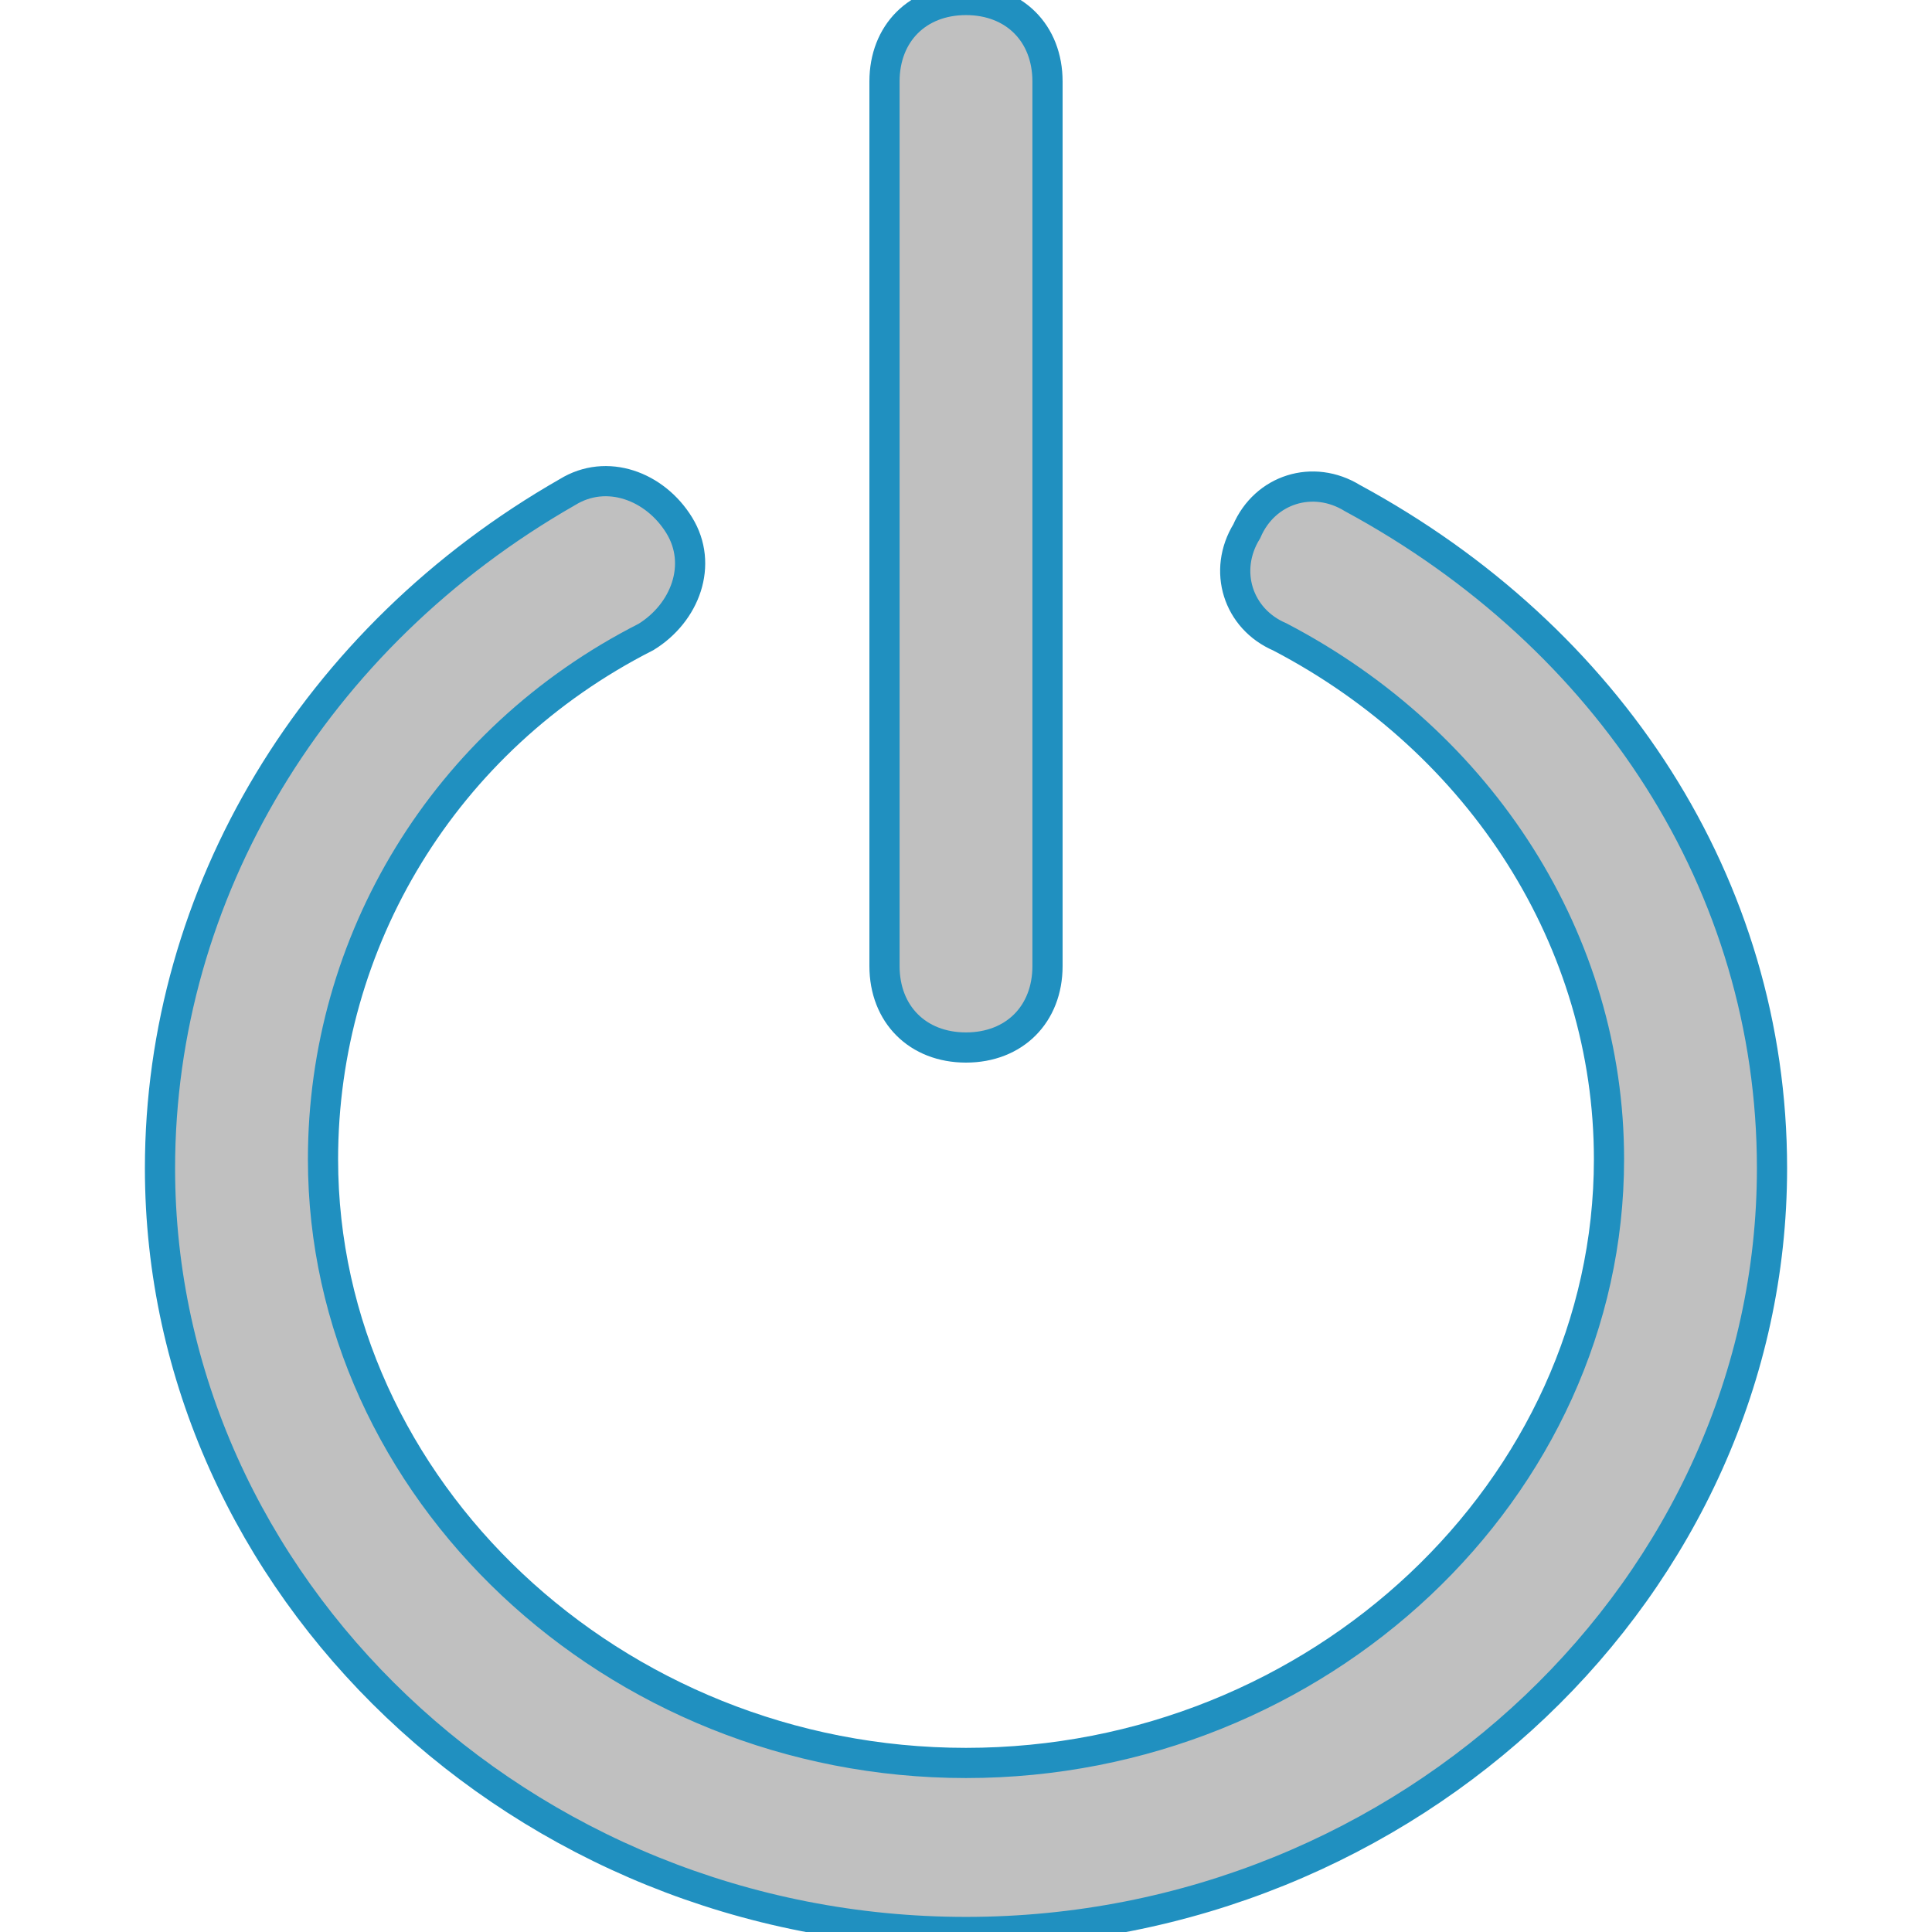
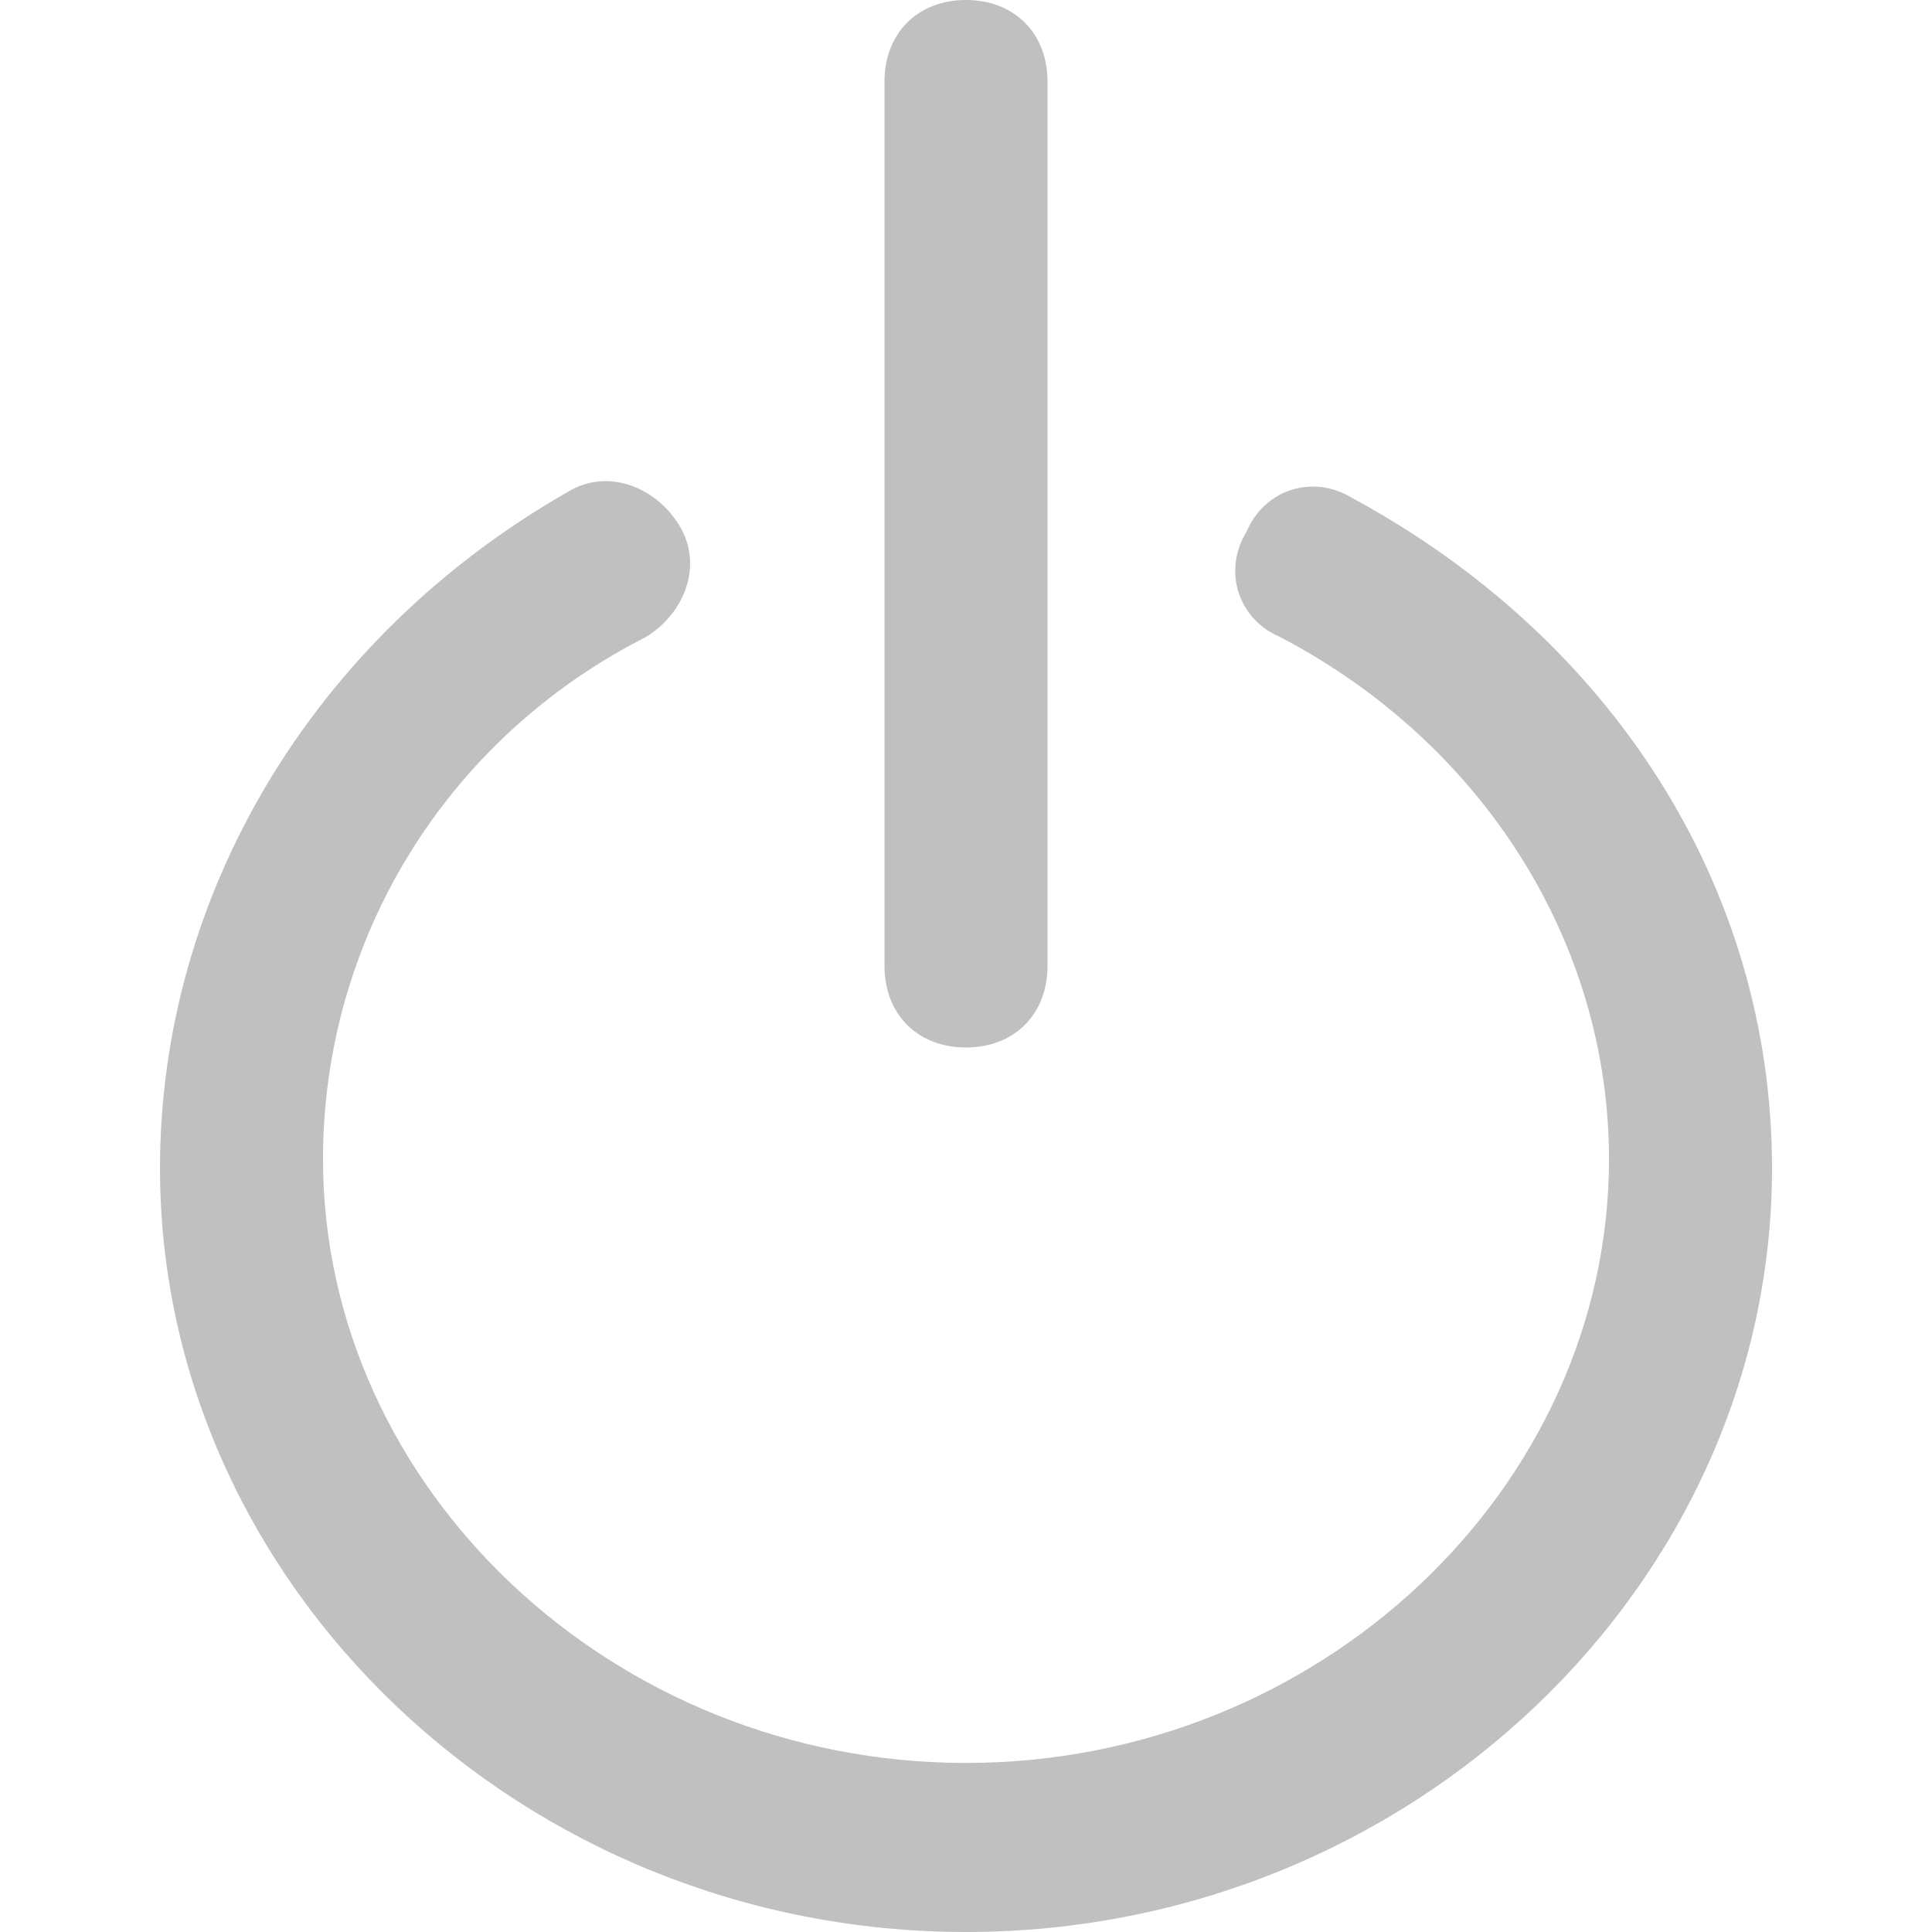
<svg xmlns="http://www.w3.org/2000/svg" version="1.1" id="Layer_1" x="0px" y="0px" viewBox="0 0 64 64" style="enable-background:new 0 0 64 64;" xml:space="preserve">
  <g>
-     <path fill="#C0C0C0" stroke="#2090C0" d="M44.8,16.5c-1.3-0.8-2.9-0.3-3.5,1.1c-0.8,1.3-0.3,2.9,1.1,3.5c6.7,3.5,10.9,10.1,10.9,17.3c0,10.9-9.6,20-21.3,20   s-21.3-9.1-21.3-20c0-7.2,4-13.9,10.7-17.3c1.3-0.8,1.9-2.4,1.1-3.7c-0.8-1.3-2.4-1.9-3.7-1.1C10.4,21.1,5.3,29.6,5.3,38.7   C5.3,52.5,17.3,64,32,64s26.7-11.5,26.7-25.3C58.7,29.3,53.3,21.1,44.8,16.5z" />
-     <path fill="#C0C0C0" stroke="#2090C0" d="M32,34.7c1.6,0,2.7-1.1,2.7-2.7V2.7C34.7,1.1,33.6,0,32,0c-1.6,0-2.7,1.1-2.7,2.7V32C29.3,33.6,30.4,34.7,32,34.7z" />
+     <path fill="#C0C0C0" stroke="#2090C0" stroke-width="0" d="M44.8,16.5c-1.3-0.8-2.9-0.3-3.5,1.1c-0.8,1.3-0.3,2.9,1.1,3.5c6.7,3.5,10.9,10.1,10.9,17.3c0,10.9-9.6,20-21.3,20   s-21.3-9.1-21.3-20c0-7.2,4-13.9,10.7-17.3c1.3-0.8,1.9-2.4,1.1-3.7c-0.8-1.3-2.4-1.9-3.7-1.1C10.4,21.1,5.3,29.6,5.3,38.7   C5.3,52.5,17.3,64,32,64s26.7-11.5,26.7-25.3C58.7,29.3,53.3,21.1,44.8,16.5z" />
+     <path fill="#C0C0C0" stroke="#2090C0" stroke-width="0" d="M32,34.7c1.6,0,2.7-1.1,2.7-2.7V2.7C34.7,1.1,33.6,0,32,0c-1.6,0-2.7,1.1-2.7,2.7V32C29.3,33.6,30.4,34.7,32,34.7z" />
  </g>
</svg>
